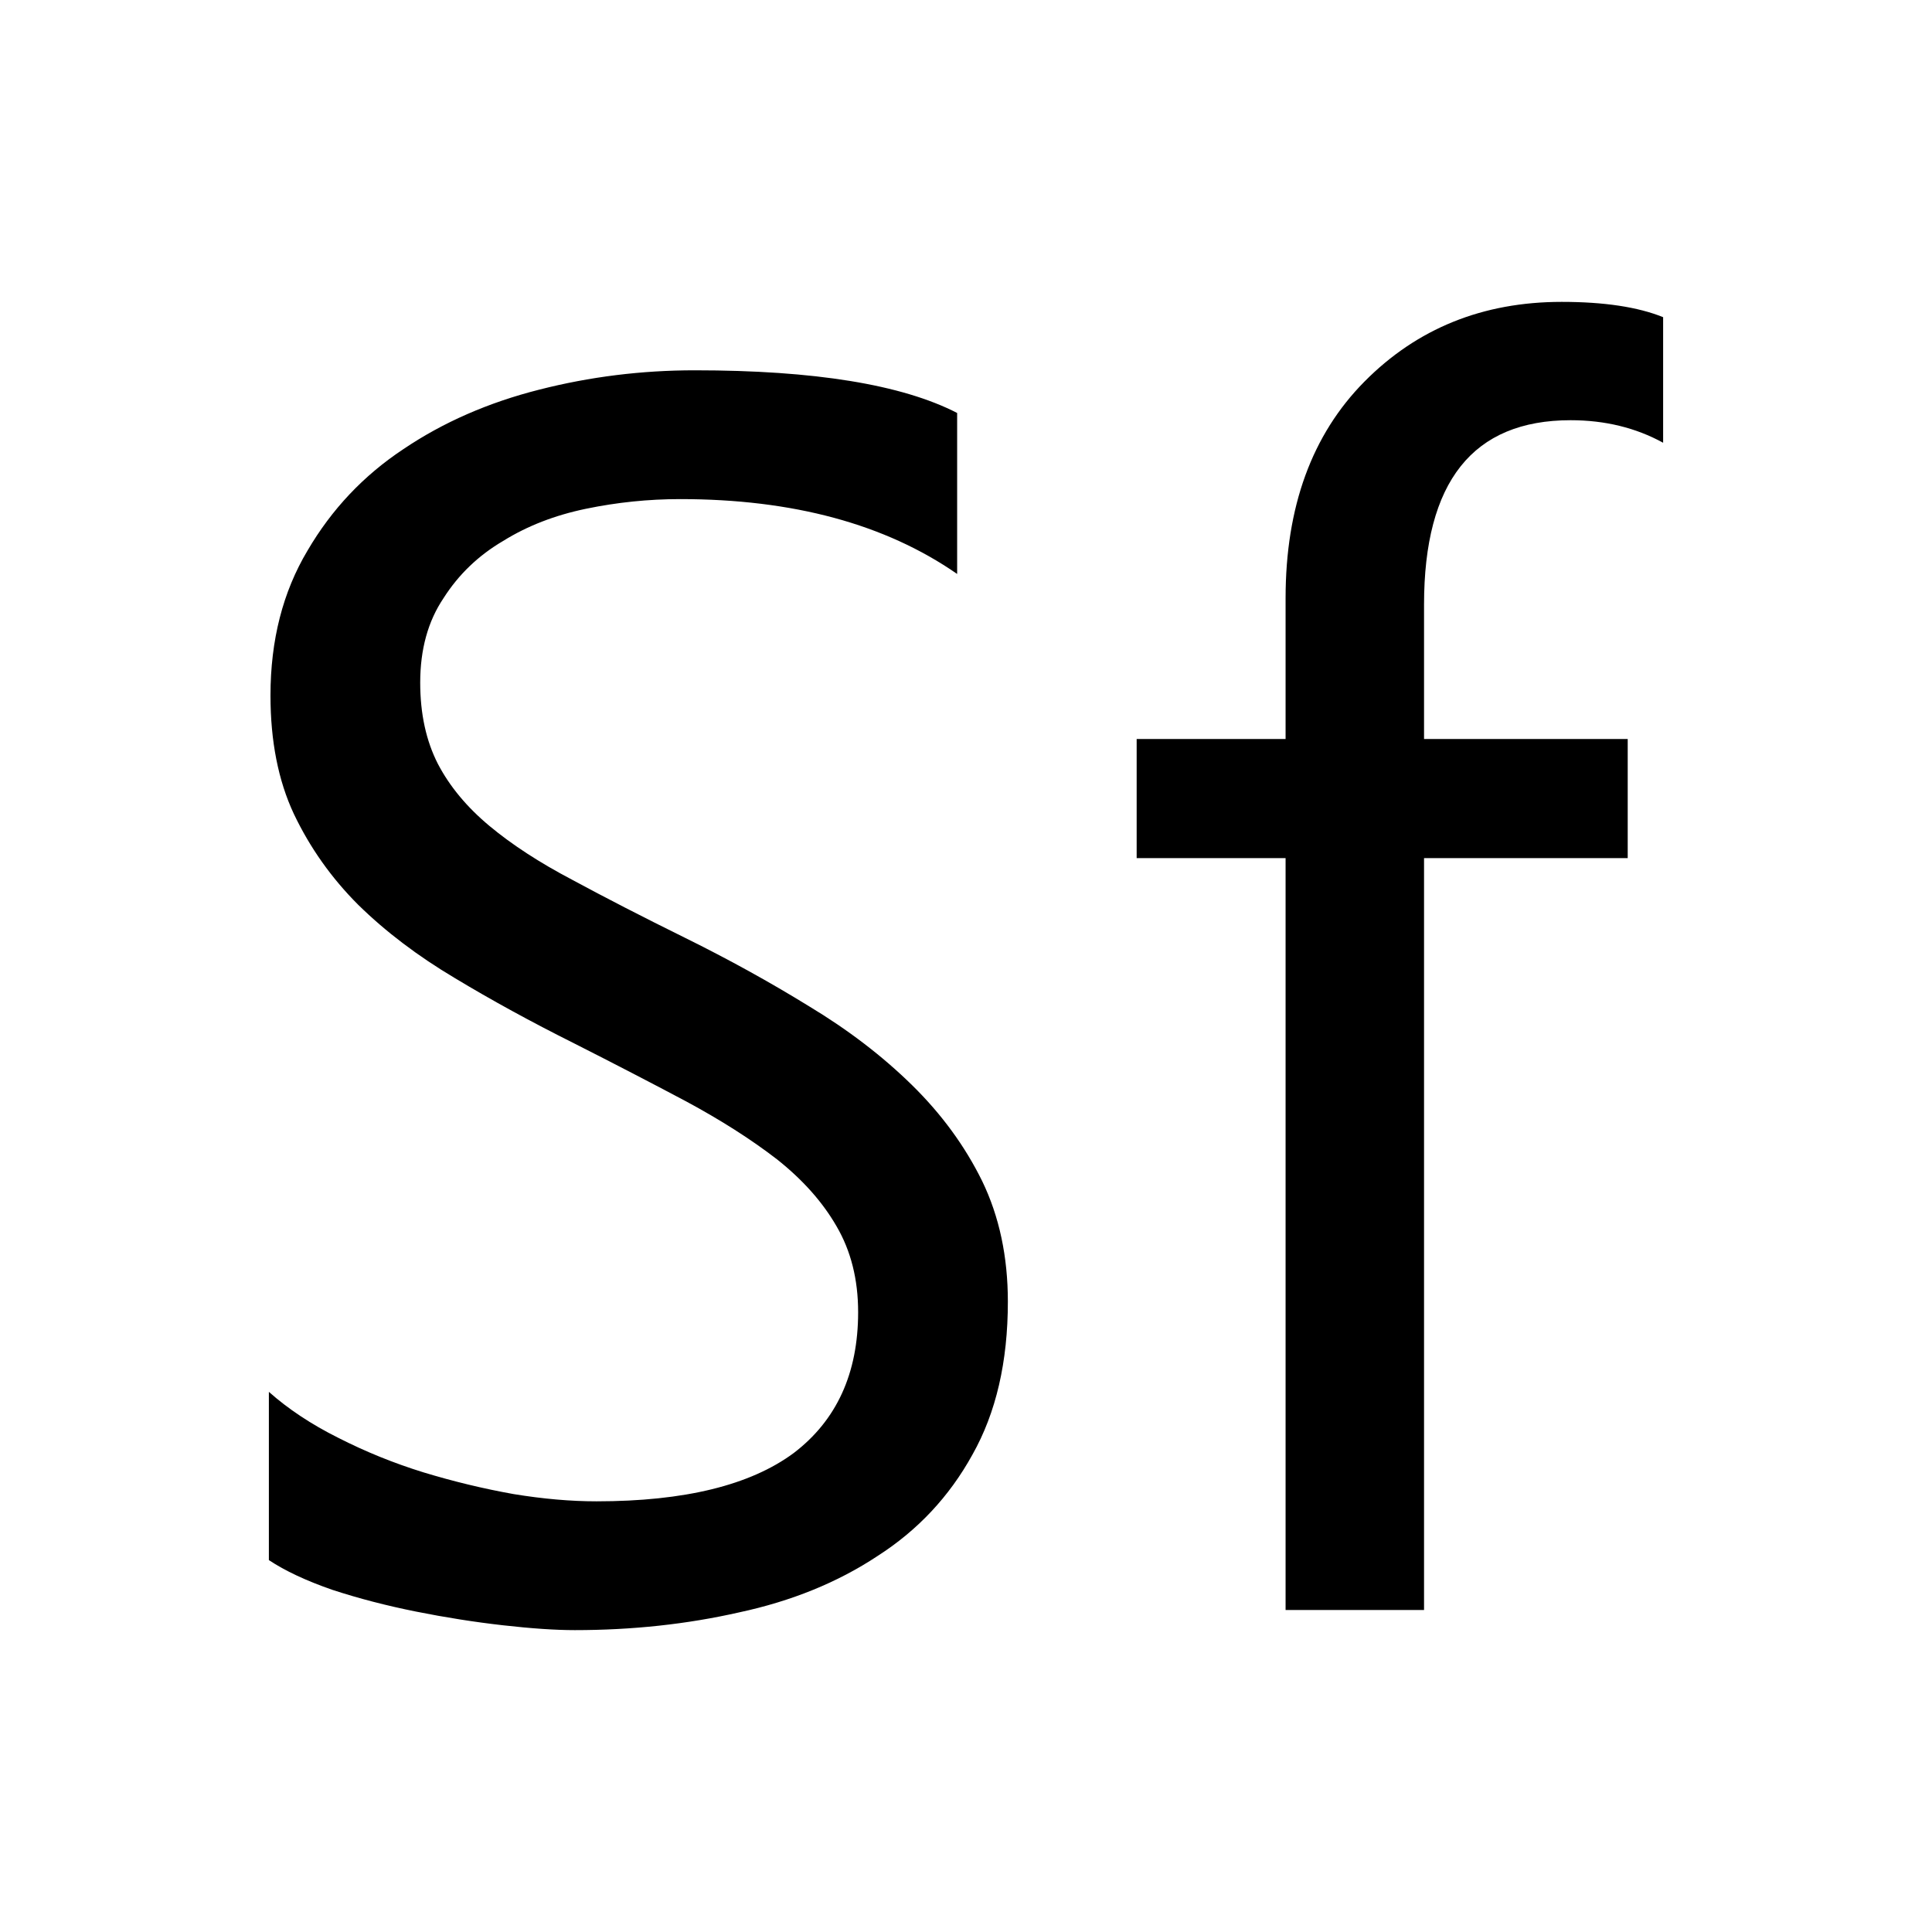
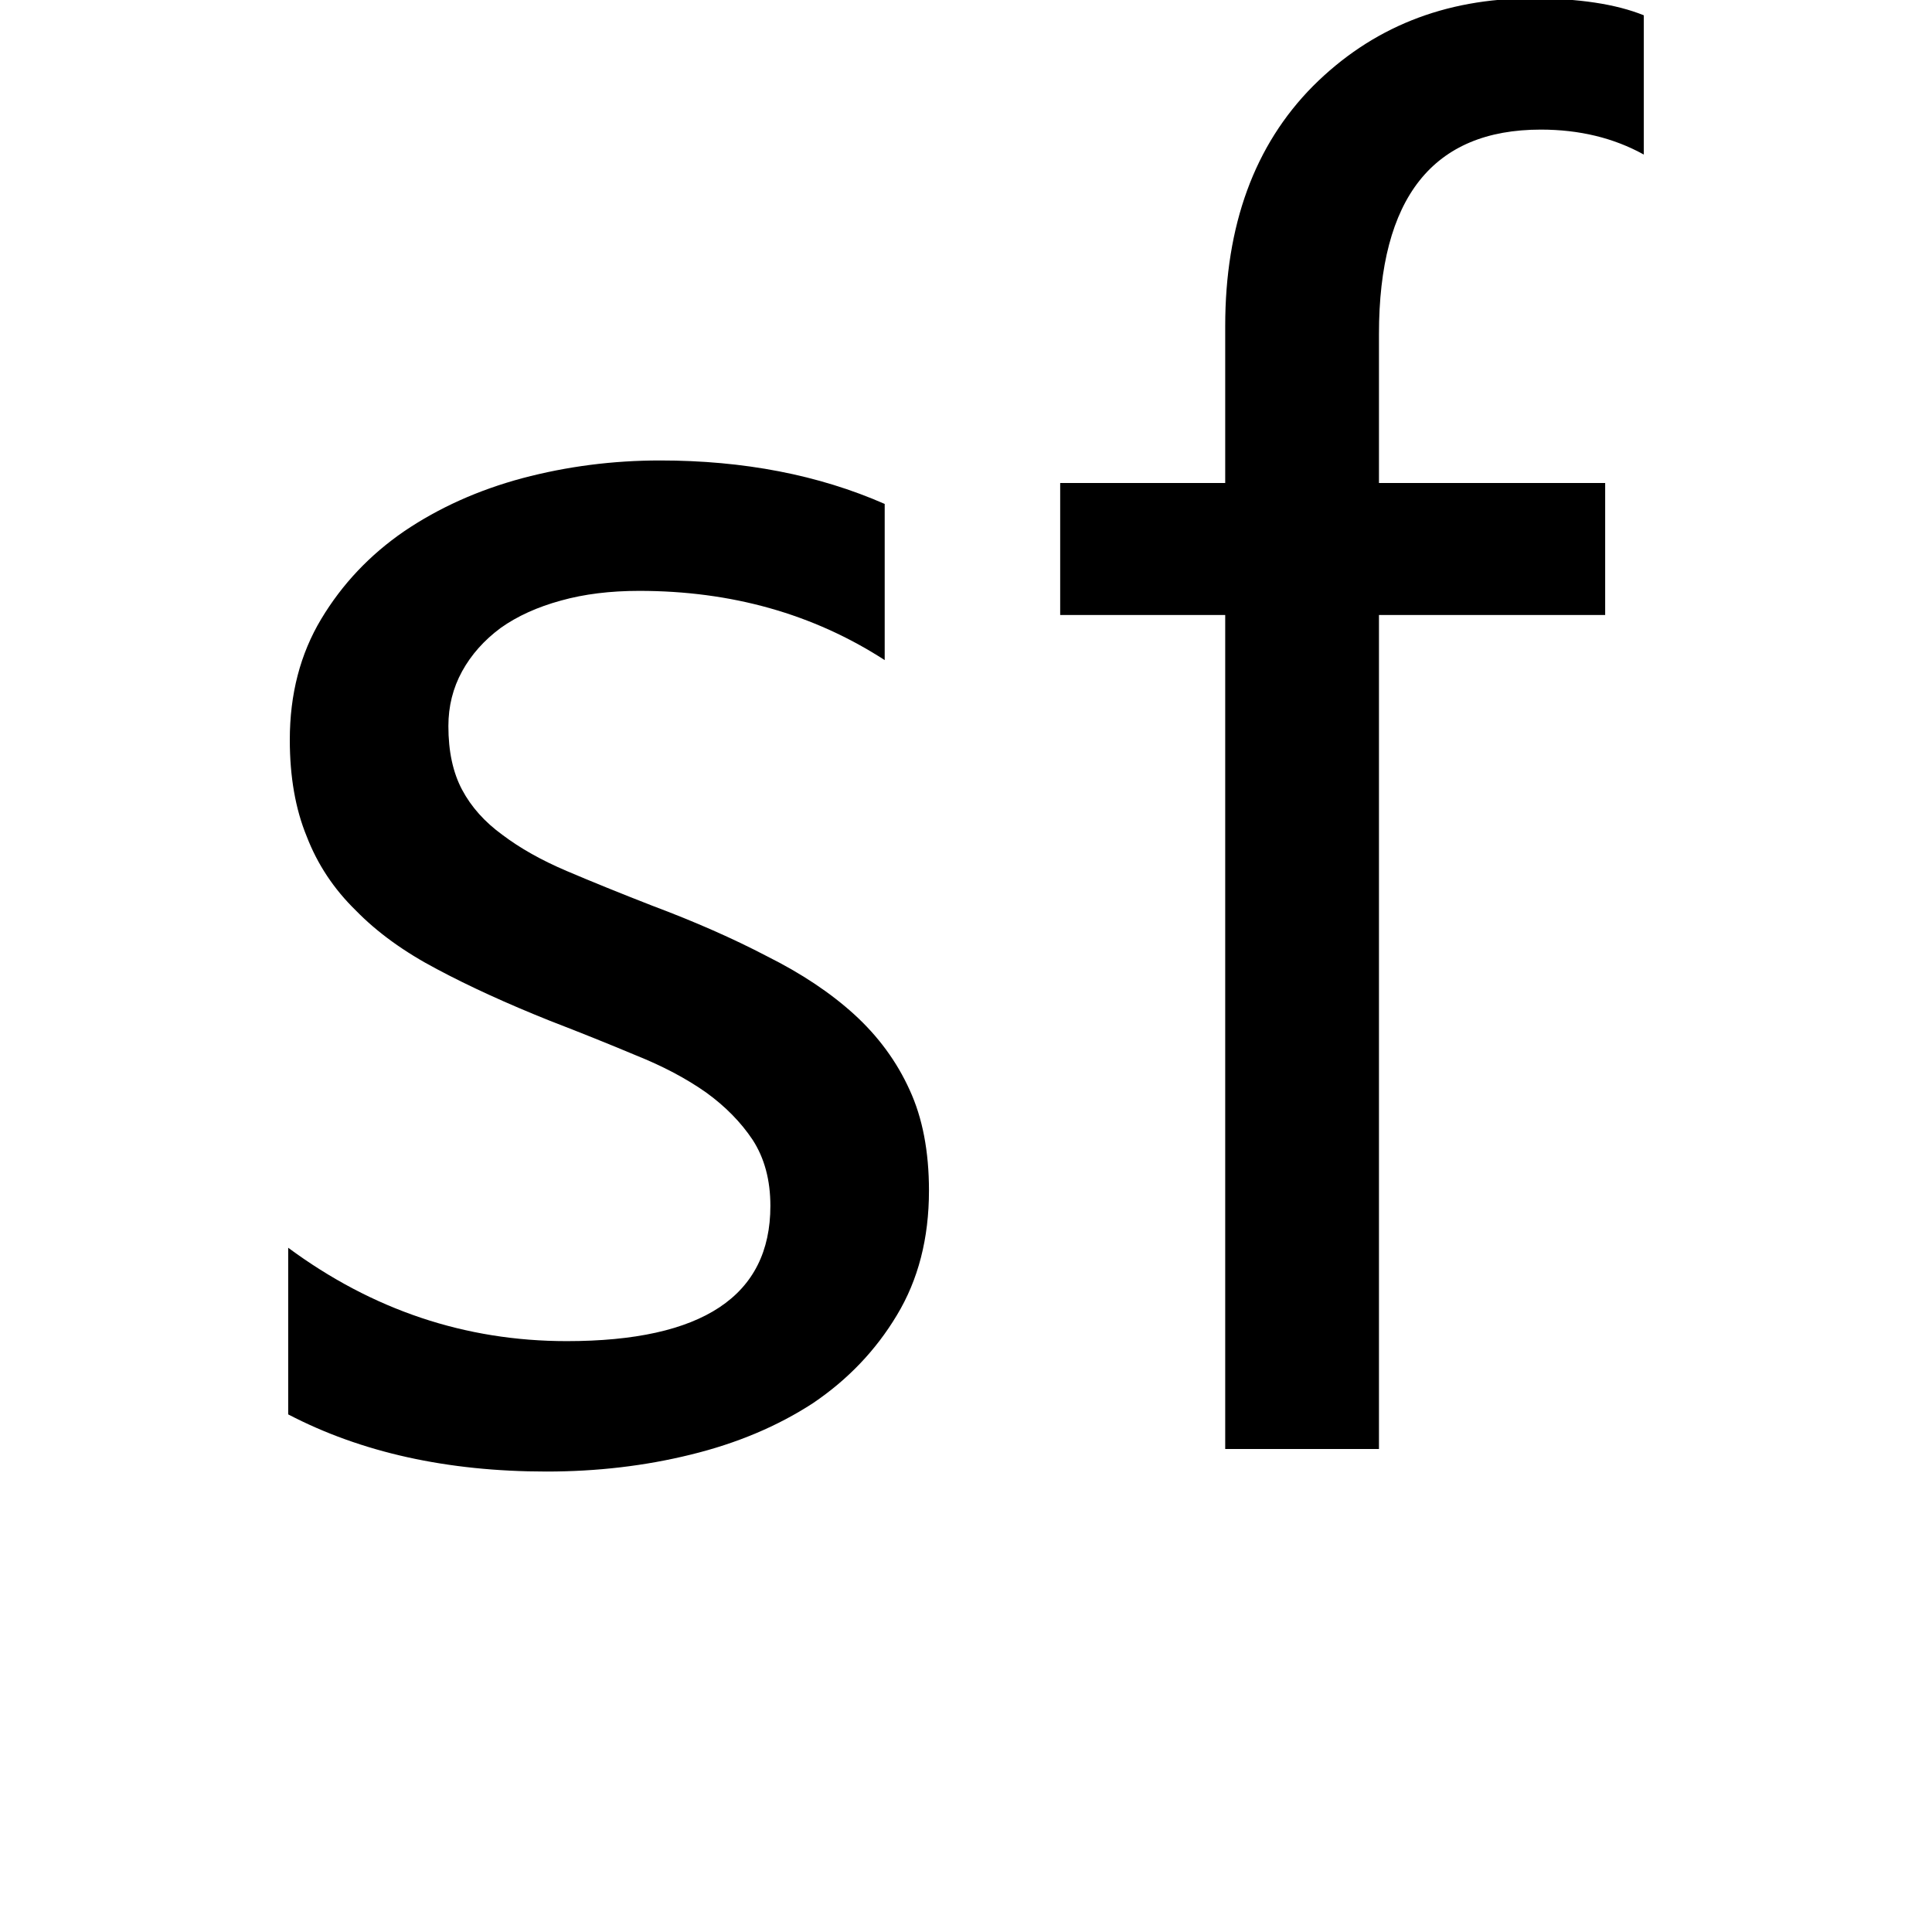
<svg xmlns="http://www.w3.org/2000/svg" viewBox="0 0 24 24" fill="#000000">
-   <path d="M3.34,19.38L3.34,19.38L3.34,17.29Q3.7,17.61 4.2,17.86Q4.71,18.12 5.26,18.29Q5.82,18.46 6.38,18.56Q6.93,18.65 7.41,18.65L7.41,18.65Q9.05,18.65 9.86,18.05Q10.66,17.44 10.66,16.3L10.66,16.3Q10.66,15.69 10.39,15.23Q10.13,14.78 9.65,14.4Q9.17,14.03 8.52,13.68Q7.88,13.34 7.13,12.96L7.13,12.96Q6.33,12.56 5.65,12.15Q4.96,11.74 4.45,11.24Q3.95,10.74 3.65,10.11Q3.36,9.49 3.36,8.64L3.36,8.64Q3.36,7.61 3.82,6.84Q4.27,6.07 5.01,5.58Q5.75,5.08 6.7,4.84Q7.64,4.6 8.63,4.6L8.63,4.6Q10.86,4.6 11.89,5.13L11.89,5.13L11.89,7.13Q10.55,6.2 8.45,6.2L8.45,6.2Q7.86,6.2 7.28,6.32Q6.7,6.44 6.25,6.72Q5.79,6.99 5.51,7.43Q5.22,7.86 5.22,8.48L5.22,8.48Q5.22,9.06 5.44,9.49Q5.66,9.91 6.08,10.26Q6.5,10.61 7.11,10.93Q7.72,11.26 8.51,11.65L8.51,11.65Q9.32,12.05 10.05,12.5Q10.78,12.94 11.33,13.48Q11.88,14.02 12.2,14.67Q12.52,15.33 12.52,16.17L12.52,16.17Q12.52,17.29 12.08,18.07Q11.65,18.85 10.9,19.33Q10.16,19.82 9.18,20.03Q8.21,20.25 7.14,20.25L7.14,20.25Q6.78,20.25 6.25,20.19Q5.72,20.13 5.17,20.02Q4.62,19.91 4.13,19.75Q3.64,19.58 3.34,19.38M20.66,3.94L20.66,5.5Q20.15,5.22 19.51,5.22L19.51,5.22Q17.69,5.22 17.69,7.51L17.69,7.51L17.69,9.18L20.22,9.18L20.22,10.66L17.69,10.66L17.69,20L15.97,20L15.97,10.66L14.12,10.66L14.12,9.18L15.97,9.18L15.97,7.43Q15.97,5.73 16.95,4.74Q17.93,3.75 19.4,3.75L19.4,3.75Q20.19,3.75 20.66,3.94L20.66,3.94" />
+   <path d="M3.58,17.57L3.58,17.57L3.58,15.5Q5.15,16.66 7.04,16.66L7.04,16.66Q9.57,16.66 9.57,14.98L9.57,14.98Q9.57,14.5 9.35,14.16Q9.13,13.83 8.77,13.57Q8.4,13.31 7.9,13.11Q7.4,12.9 6.83,12.68L6.83,12.68Q6.03,12.36 5.43,12.04Q4.82,11.72 4.42,11.31Q4.01,10.91 3.81,10.39Q3.6,9.88 3.6,9.19L3.6,9.19Q3.6,8.34 3.99,7.69Q4.38,7.04 5.02,6.6Q5.67,6.16 6.49,5.94Q7.32,5.72 8.2,5.72L8.2,5.72Q9.76,5.72 10.99,6.26L10.99,6.26L10.99,8.2Q9.66,7.34 7.94,7.34L7.94,7.34Q7.4,7.34 6.97,7.46Q6.53,7.58 6.22,7.8Q5.91,8.03 5.74,8.34Q5.57,8.65 5.57,9.02L5.57,9.02Q5.57,9.49 5.74,9.81Q5.91,10.13 6.24,10.37Q6.57,10.62 7.04,10.82Q7.51,11.02 8.1,11.25L8.1,11.25Q8.9,11.55 9.53,11.88Q10.17,12.2 10.61,12.6Q11.06,13.01 11.3,13.54Q11.54,14.06 11.54,14.79L11.54,14.79Q11.54,15.68 11.14,16.34Q10.75,16.99 10.1,17.43Q9.44,17.86 8.58,18.07Q7.73,18.28 6.79,18.28L6.79,18.28Q4.94,18.28 3.58,17.57M20.42,0.19L20.42,1.92Q19.86,1.61 19.14,1.61L19.14,1.61Q17.13,1.61 17.13,4.15L17.13,4.15L17.13,6L19.94,6L19.94,7.64L17.13,7.64L17.13,18L15.22,18L15.22,7.64L13.17,7.64L13.17,6L15.22,6L15.22,4.05Q15.22,2.17 16.31,1.07Q17.4,-0.02 19.03,-0.02L19.03,-0.02Q19.9,-0.02 20.42,0.19L20.42,0.19" />
</svg>
